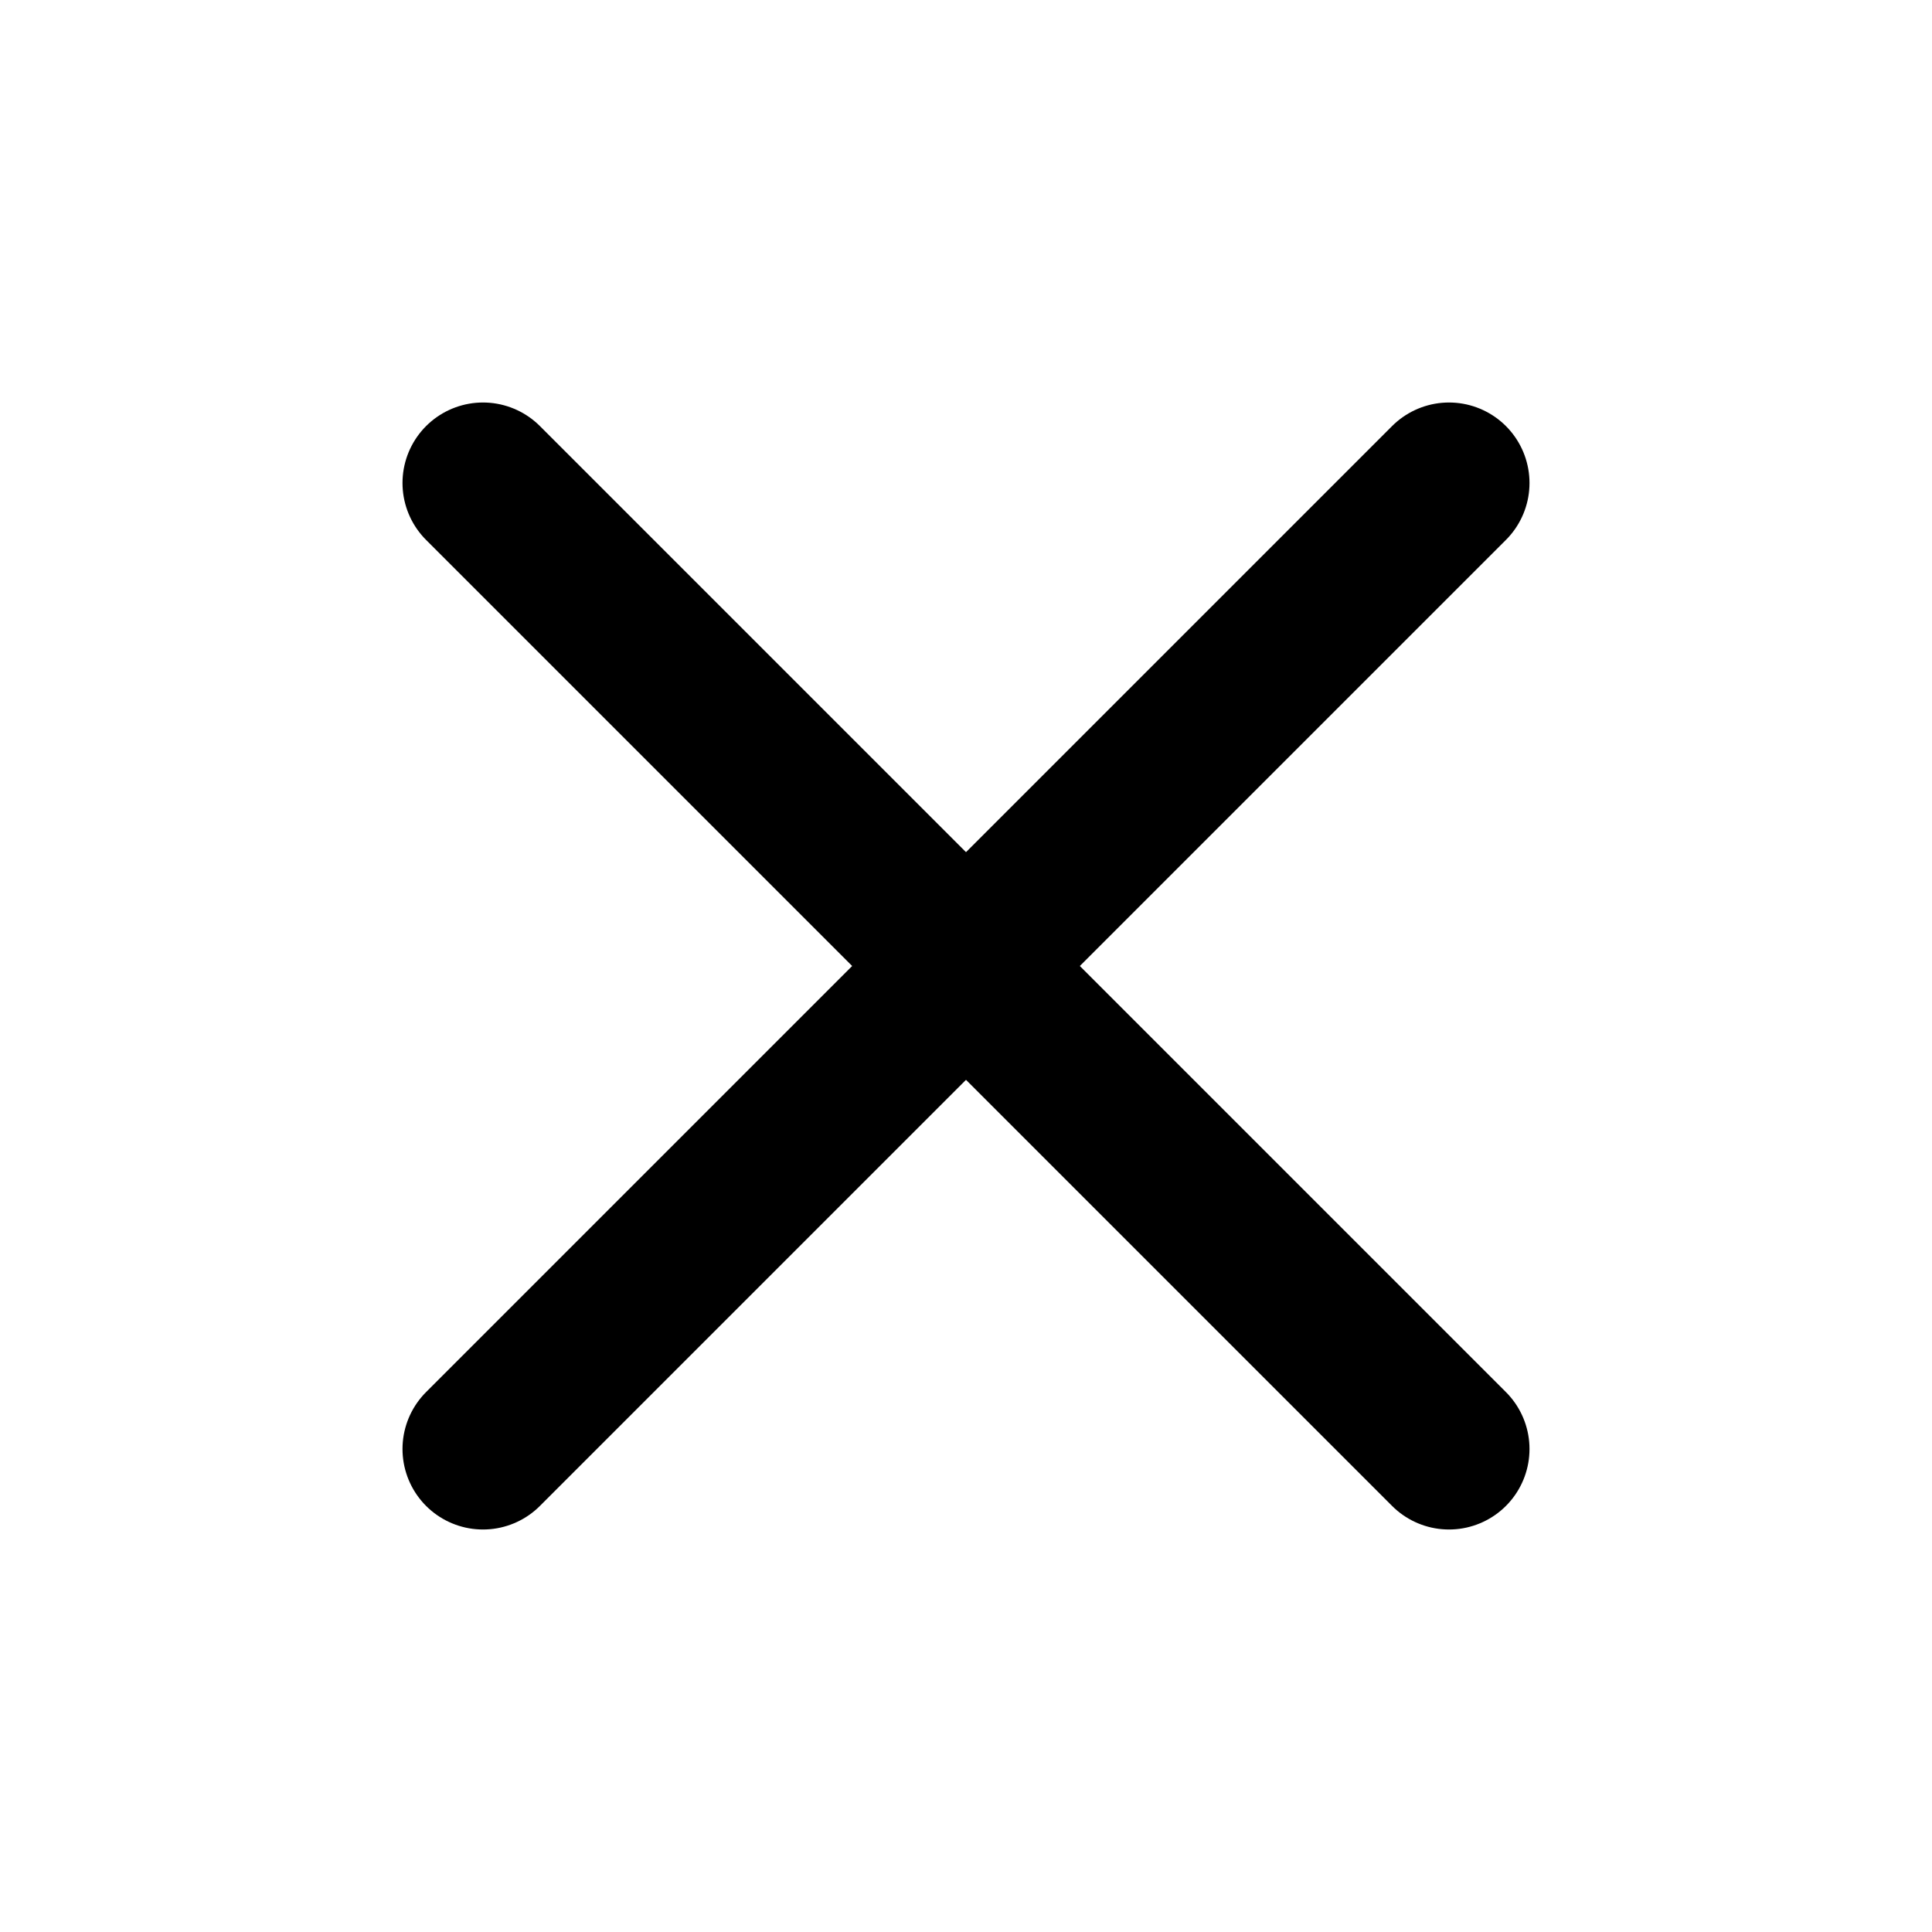
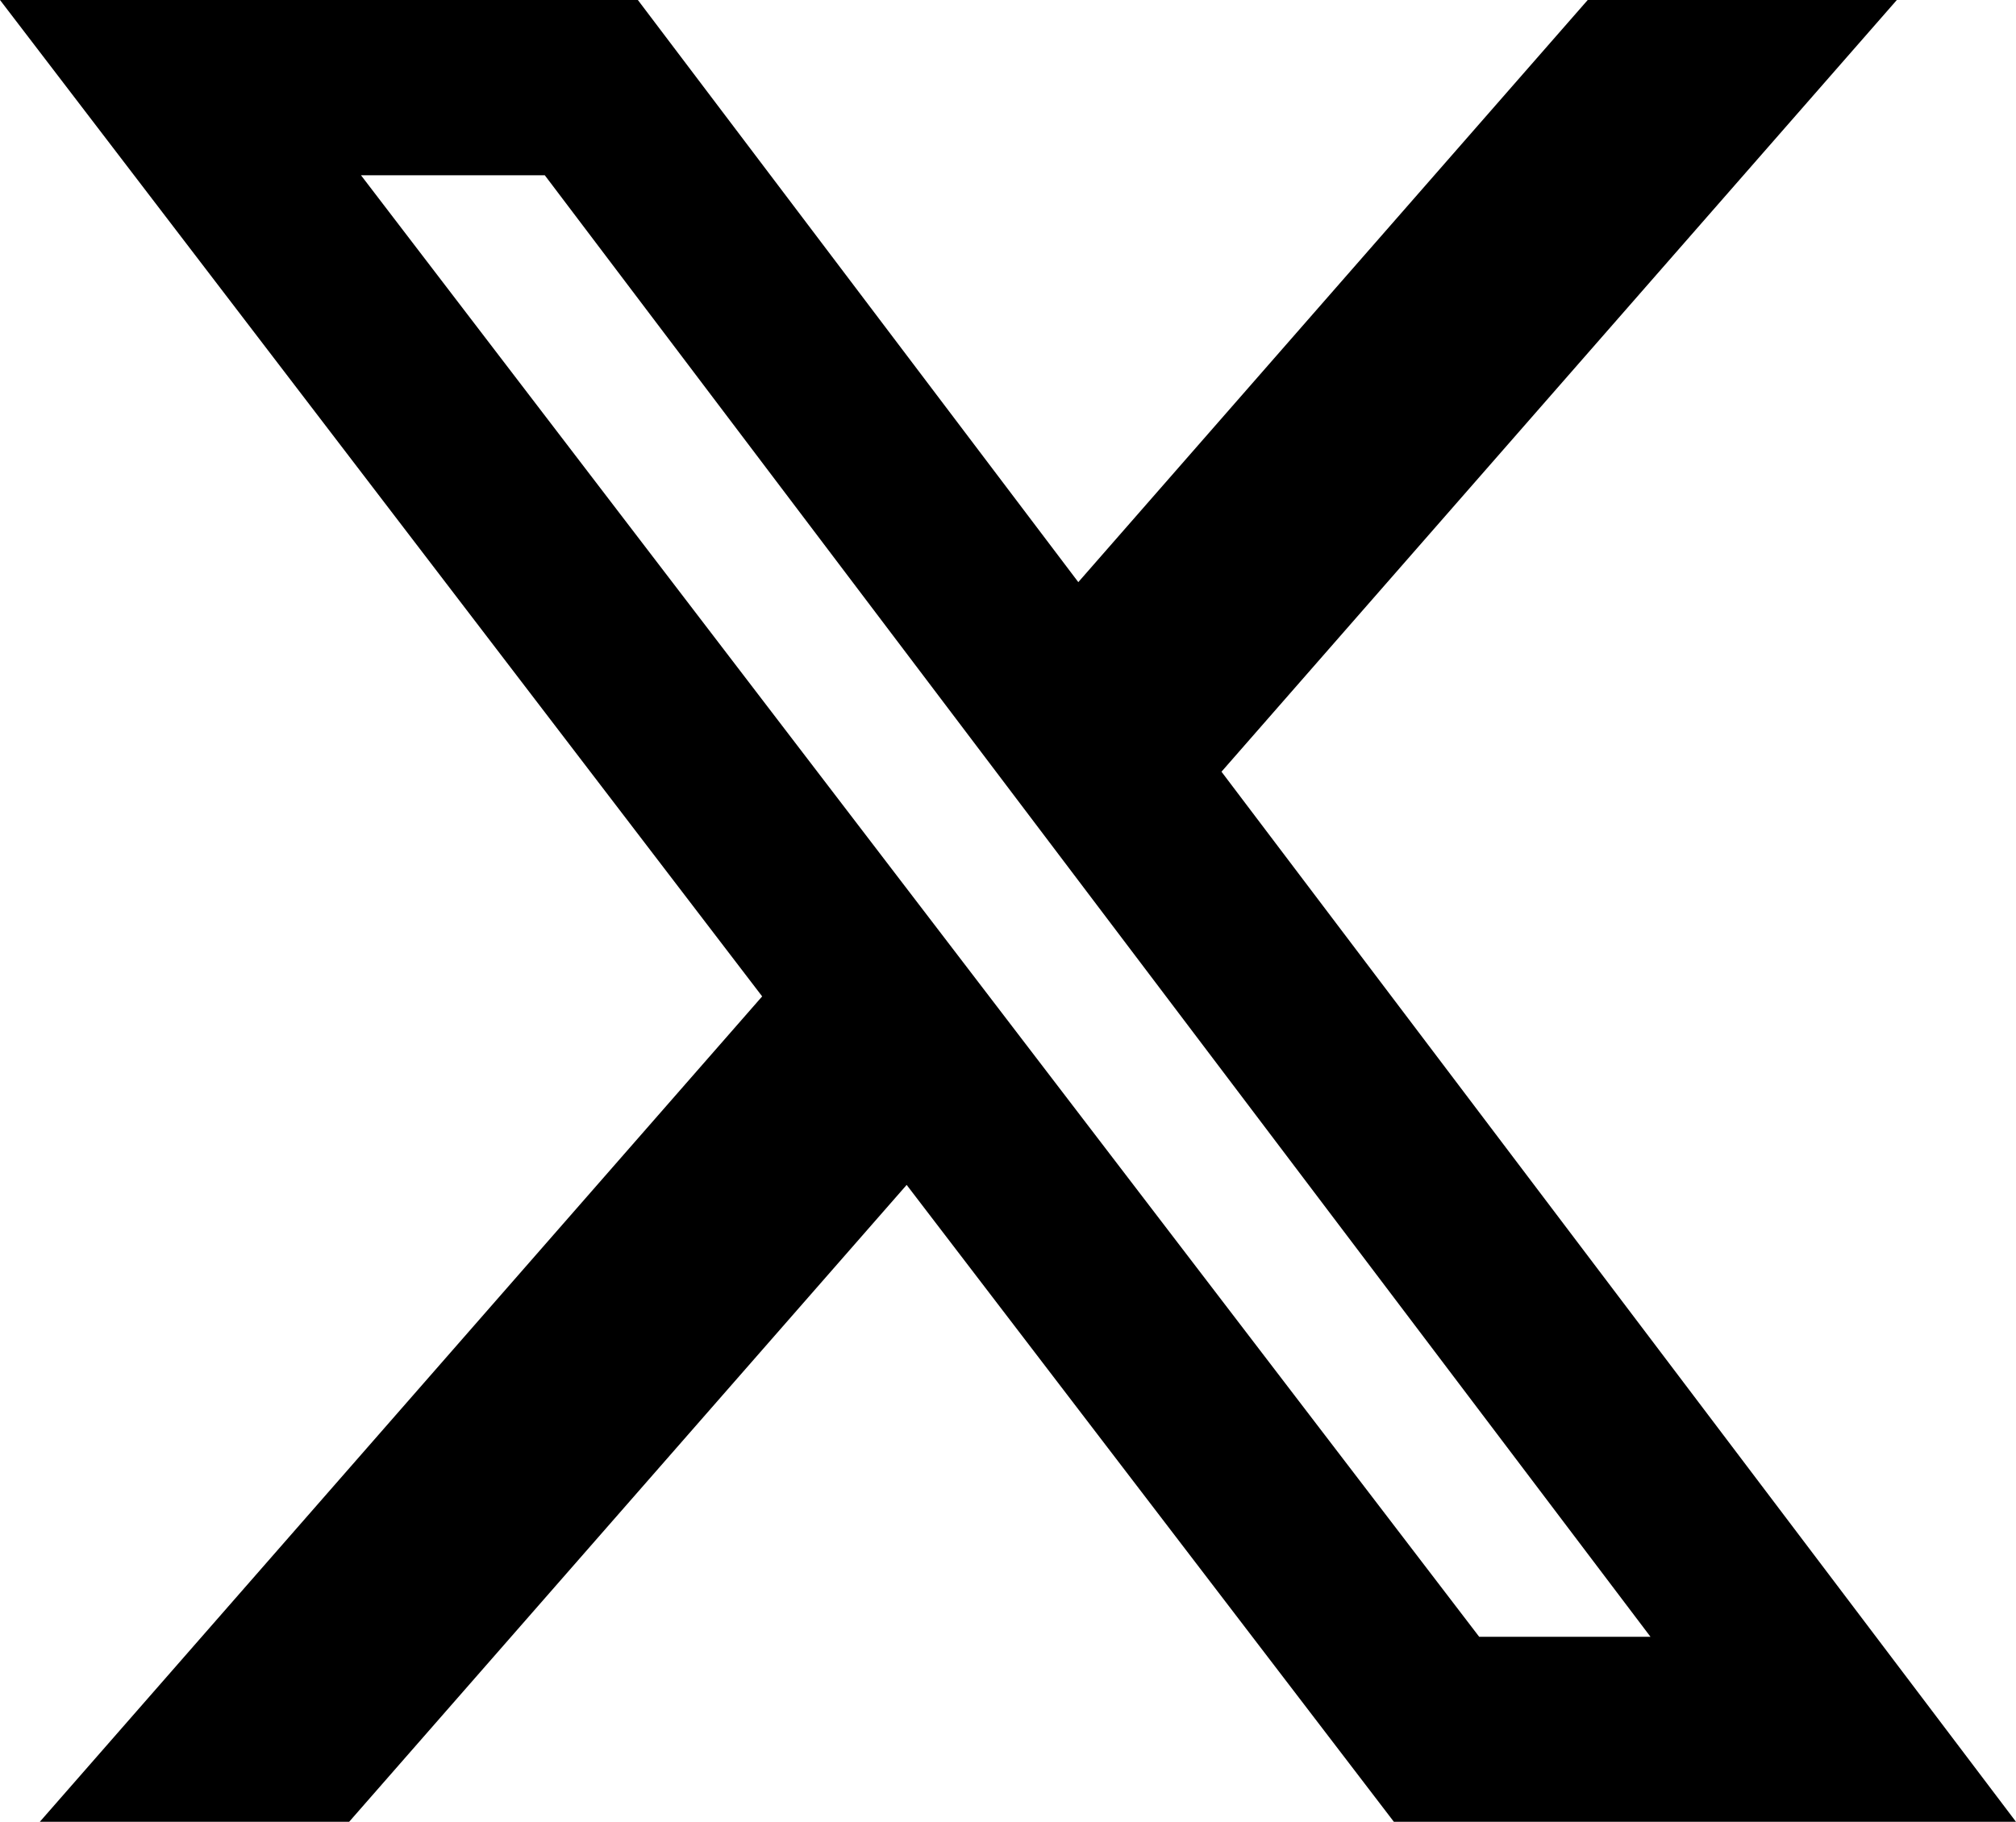
- <svg xmlns="http://www.w3.org/2000/svg" width="24" height="24" viewBox="0 0 24 24" fill="none" stroke="currentColor" stroke-width="2" stroke-linecap="round" stroke-linejoin="round" class="lucide lucide-x-icon lucide-x">
-   <path d="M18 6 6 18" />
-   <path d="m6 6 12 12" />
+ <svg xmlns="http://www.w3.org/2000/svg" shape-rendering="geometricPrecision" text-rendering="geometricPrecision" image-rendering="optimizeQuality" fill-rule="evenodd" clip-rule="evenodd" viewBox="0 0 512 462.799">
+   <path fill-rule="nonzero" d="M403.229 0h78.506L310.219 196.04 512 462.799H354.002L230.261 301.007 88.669 462.799h-78.56l183.455-209.683L0 0h161.999l111.856 147.88L403.229 0zm-27.556 415.805h43.505L138.363 44.527h-46.68l283.99 371.278z" />
</svg>
